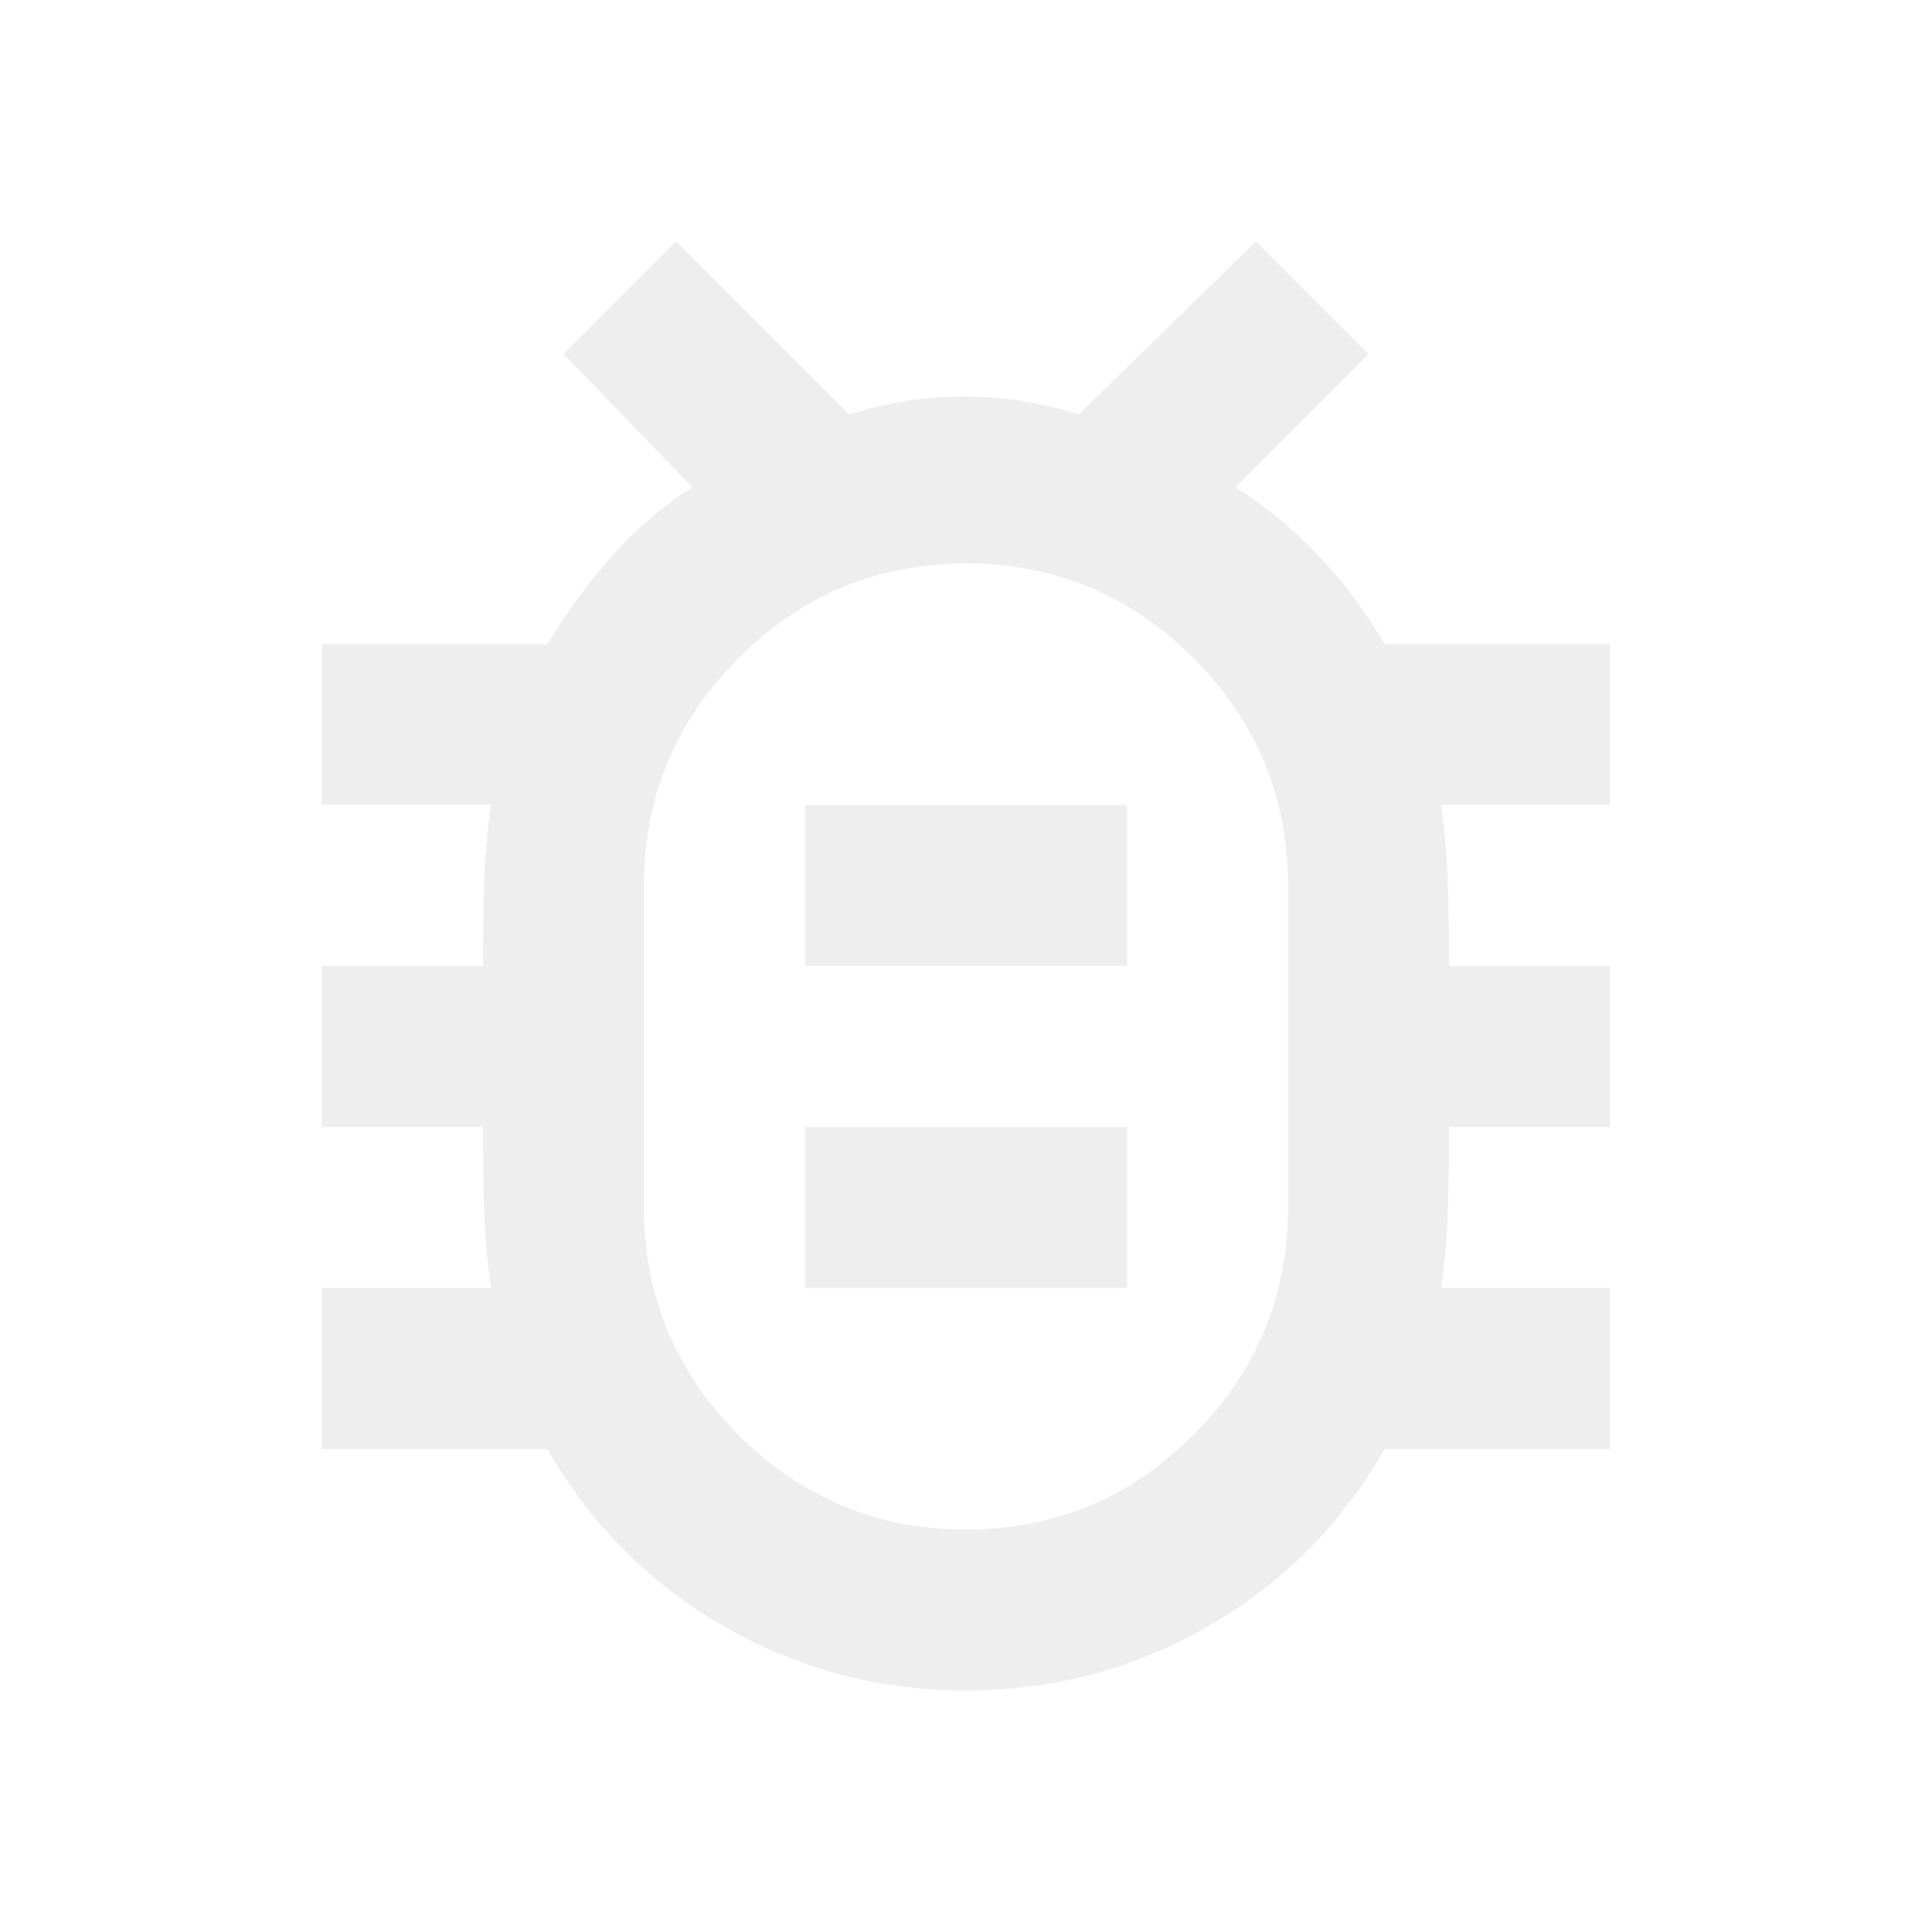
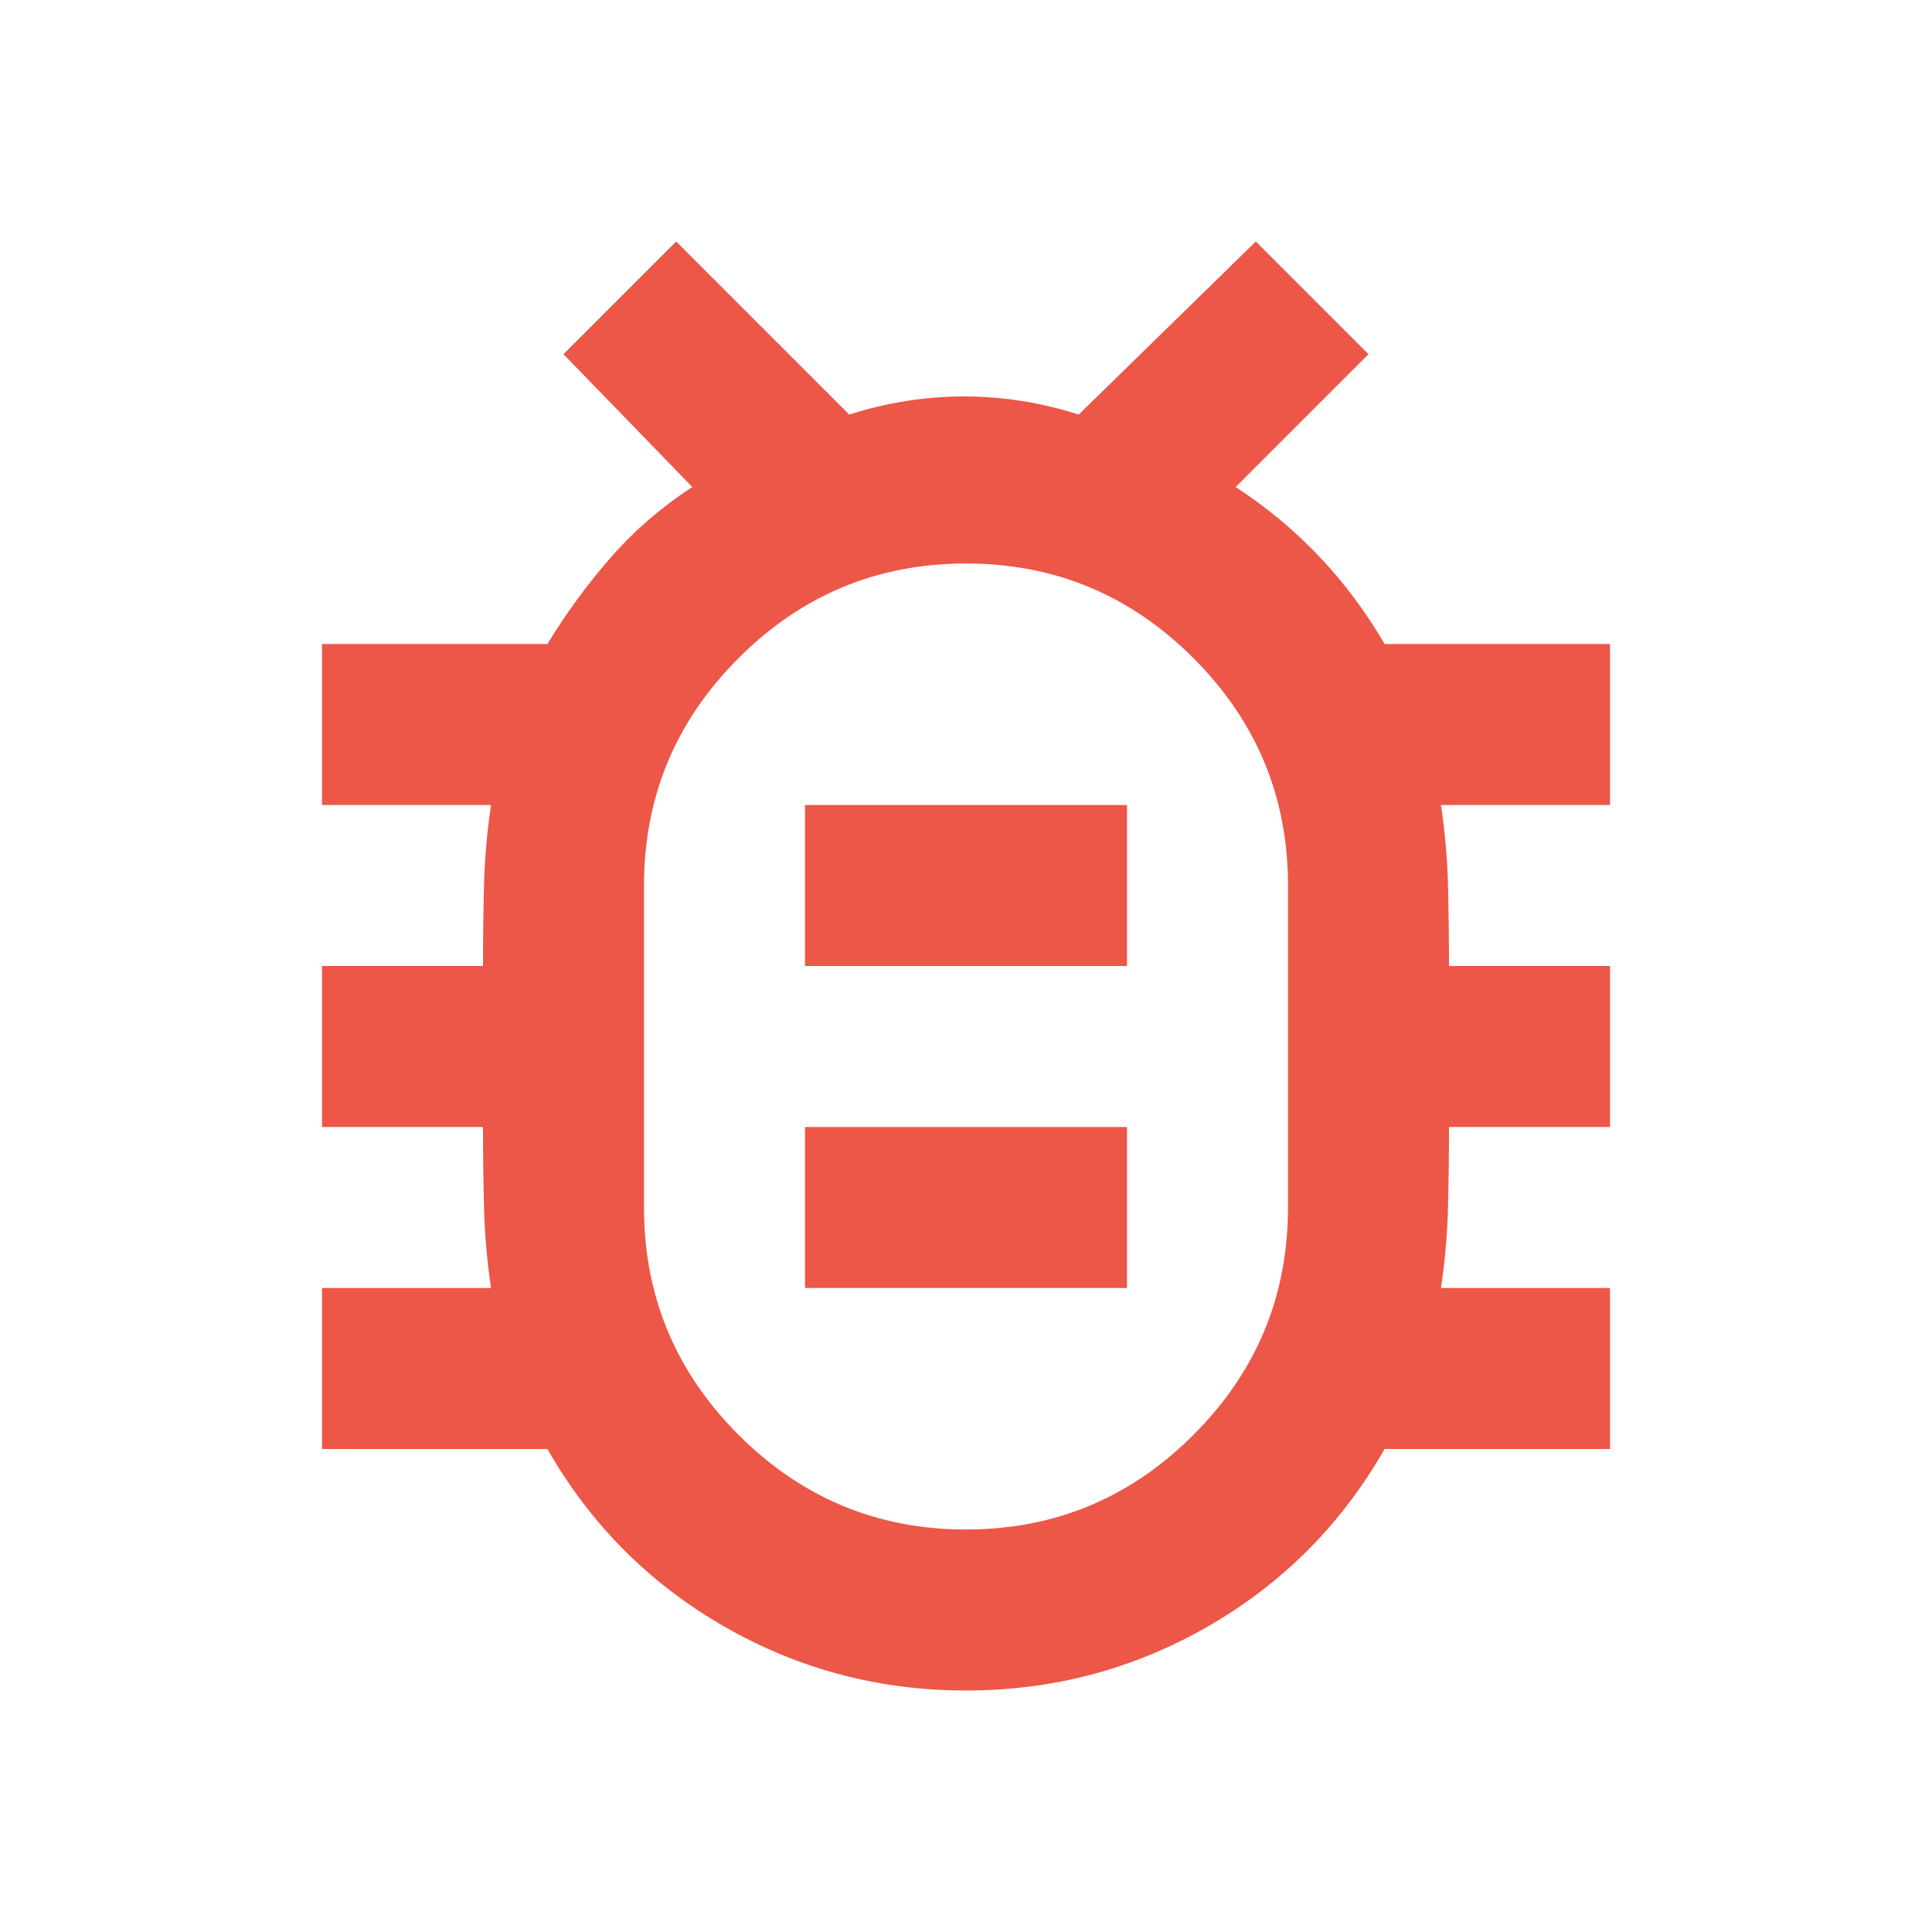
- <svg xmlns="http://www.w3.org/2000/svg" height="24px" viewBox="0 -960 960 960" width="24px" fill="#EEE">
+ <svg xmlns="http://www.w3.org/2000/svg" height="24px" viewBox="0 -960 960 960" width="24px" fill="#ec5748 ">
  <path d="M480-200q66 0 113-47t47-113v-160q0-66-47-113t-113-47q-66 0-113 47t-47 113v160q0 66 47 113t113 47Zm-80-120h160v-80H400v80Zm0-160h160v-80H400v80Zm80 40Zm0 320q-65 0-120.5-32T272-240H160v-80h84q-3-20-3.5-40t-.5-40h-80v-80h80q0-20 .5-40t3.5-40h-84v-80h112q14-23 31.5-43t40.5-35l-64-66 56-56 86 86q28-9 57-9t57 9l88-86 56 56-66 66q23 15 41.5 34.5T688-640h112v80h-84q3 20 3.5 40t.5 40h80v80h-80q0 20-.5 40t-3.5 40h84v80H688q-32 56-87.5 88T480-120Z" />
</svg>
